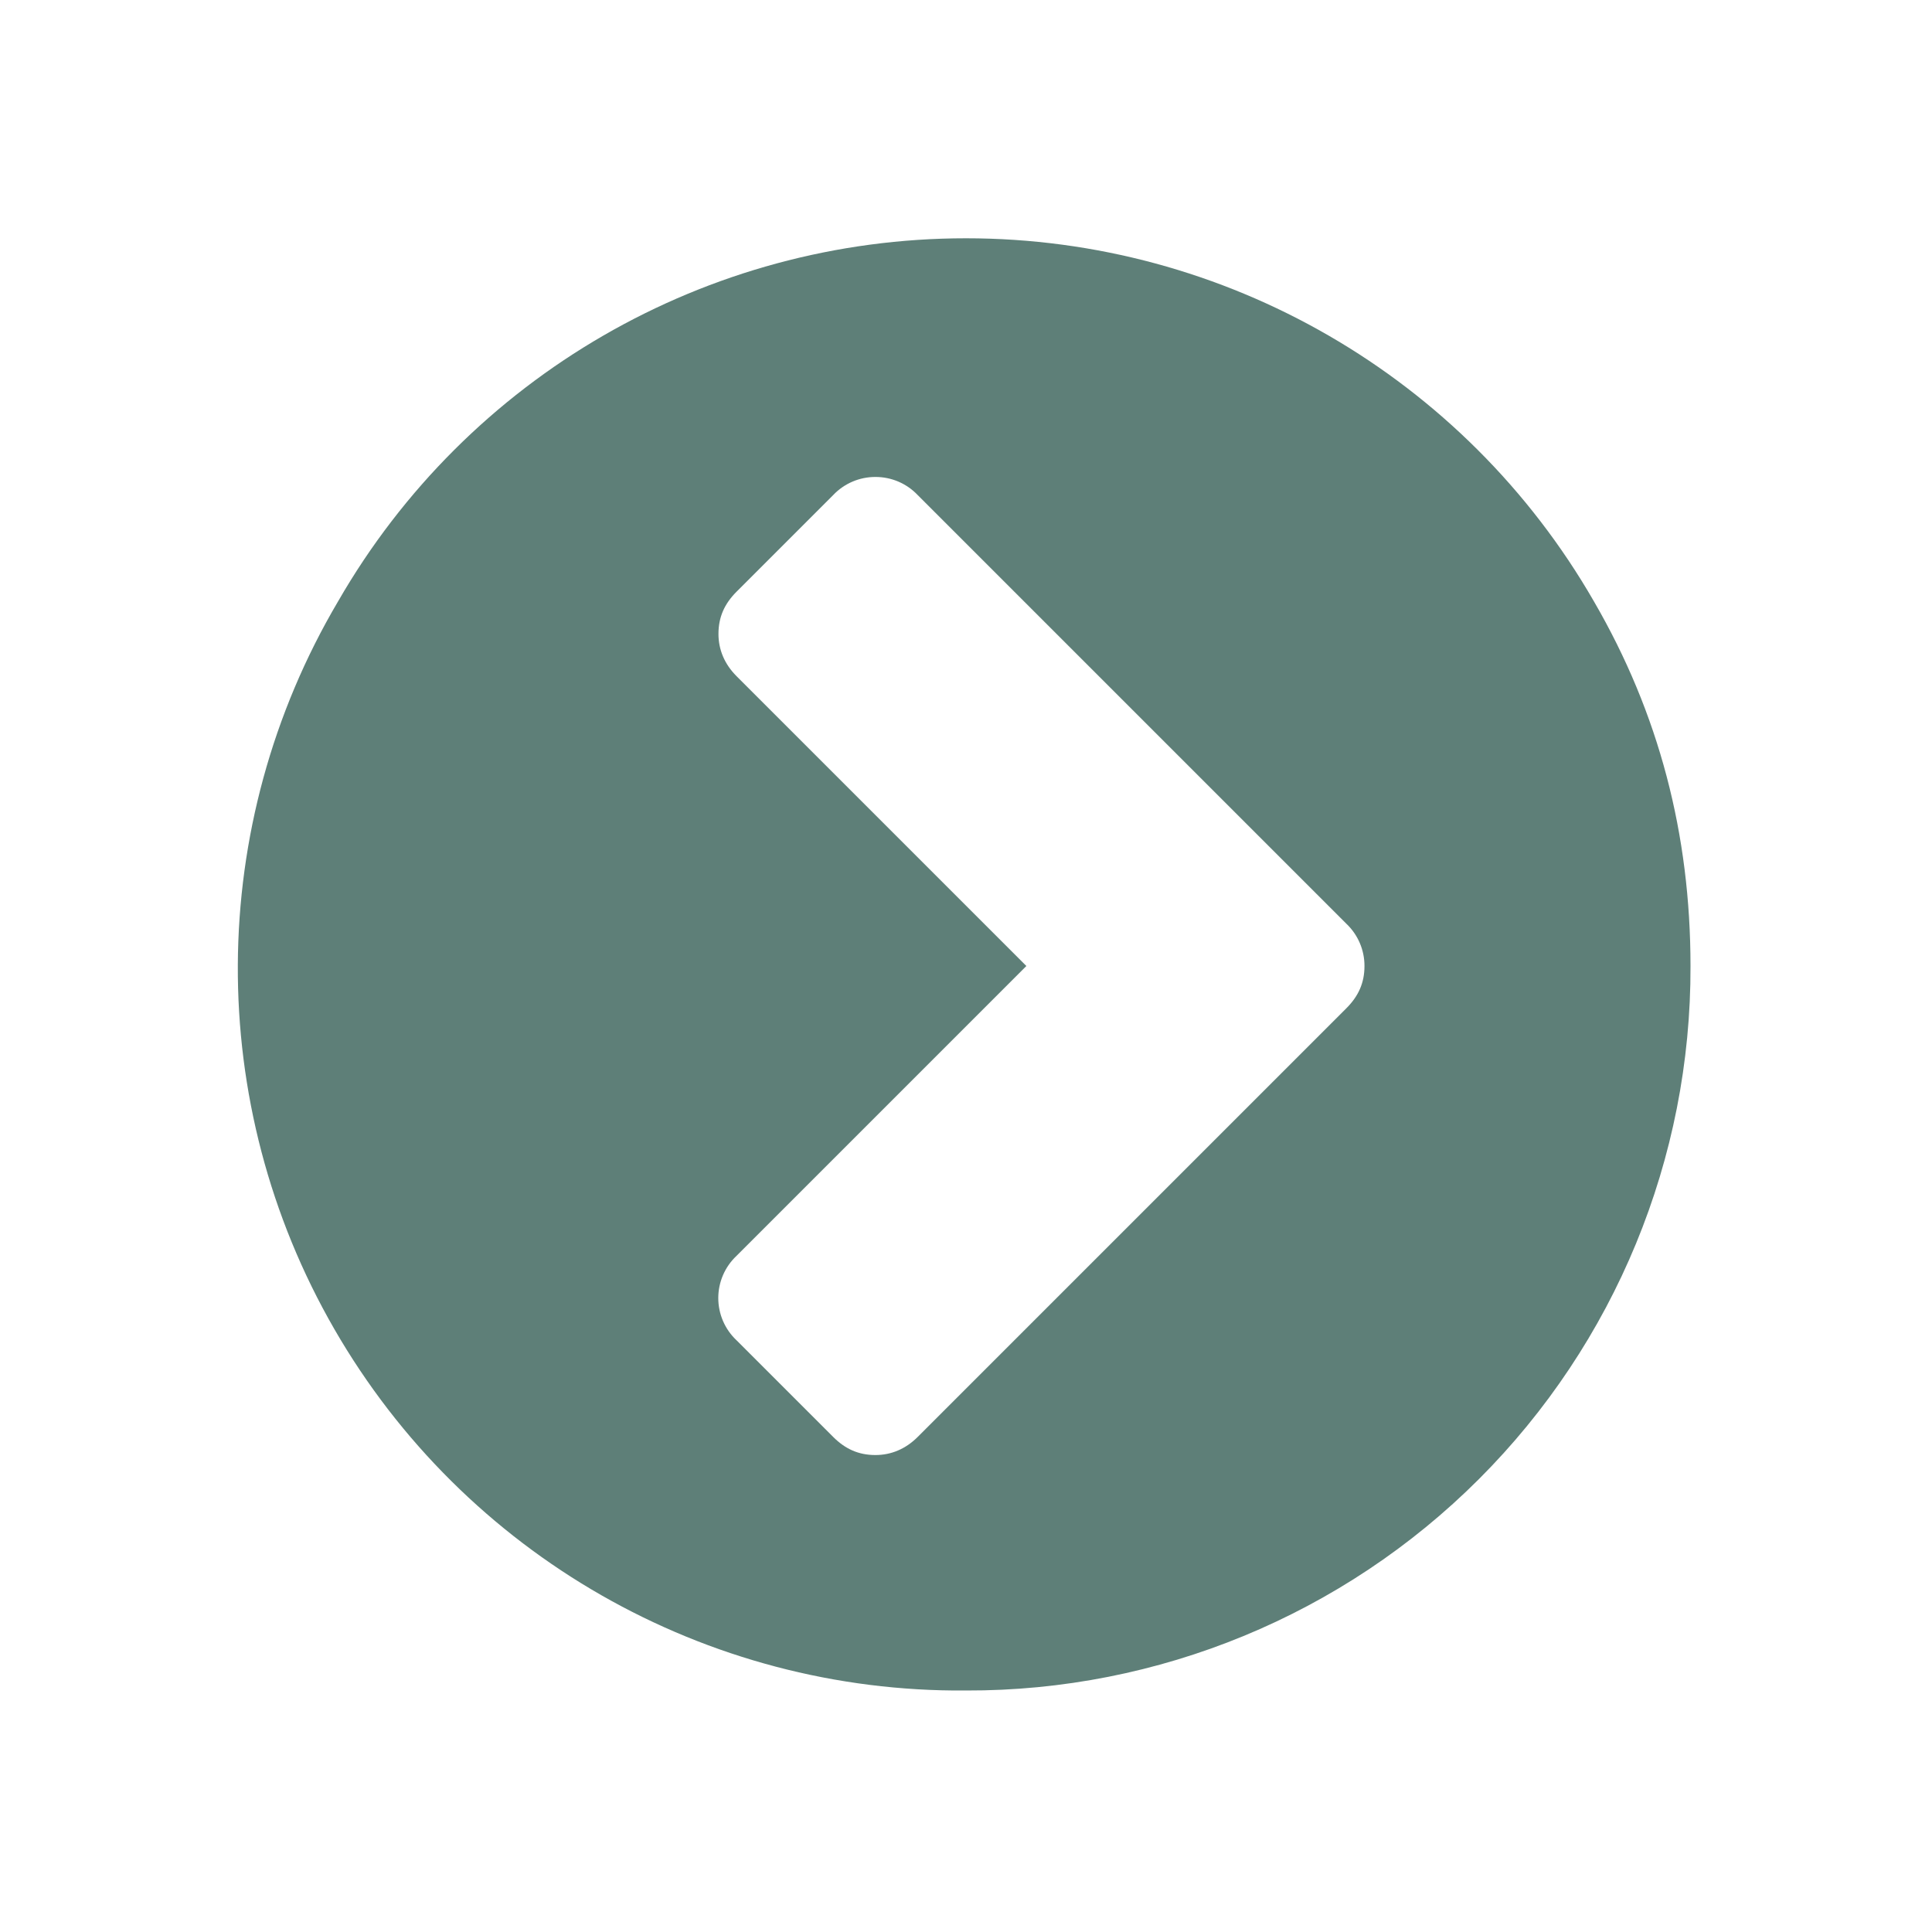
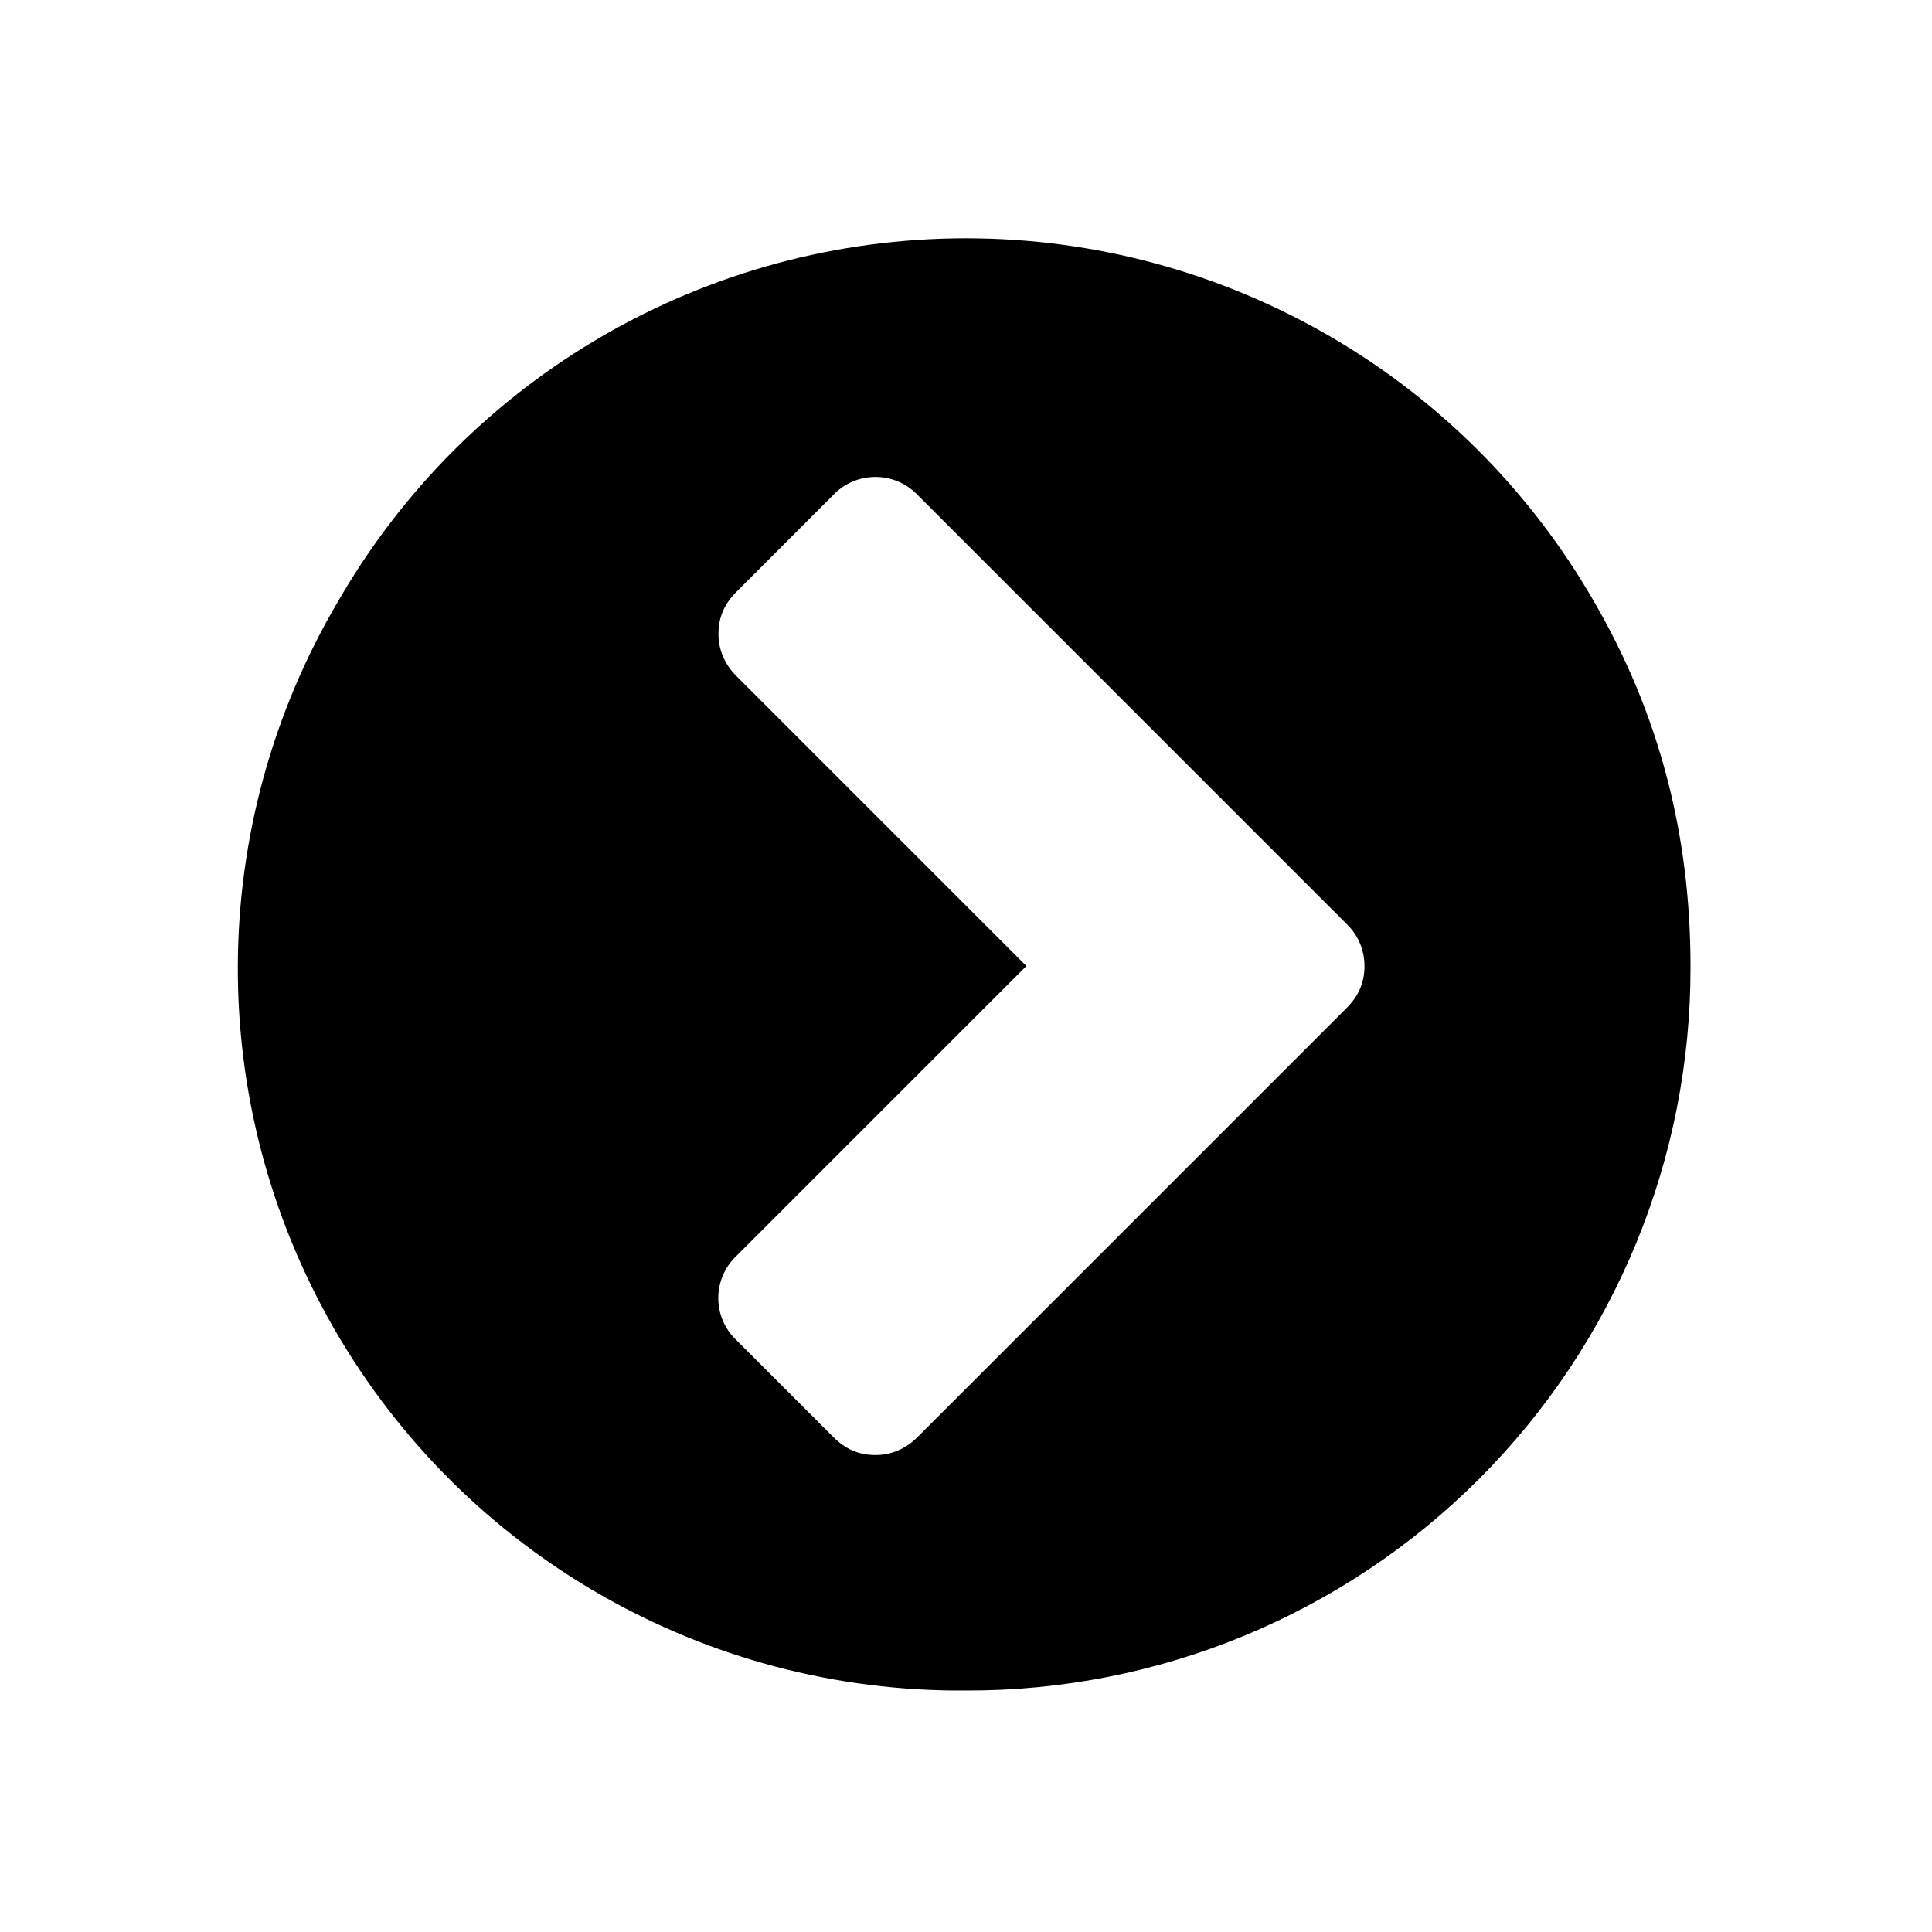
<svg xmlns="http://www.w3.org/2000/svg" xmlns:xlink="http://www.w3.org/1999/xlink" width="16" height="16" viewBox="0 0 16 16">
  <defs>
    <path id="b4kea" d="M810 10232a5.98 5.98 0 0 1-6 6 5.98 5.98 0 0 1-5.2-9.02 6 6 0 0 1 10.4 0c.54.93.8 1.93.8 3.02zm-2.7 0a.48.48 0 0 0-.15-.35l-3.55-3.55a.48.48 0 0 0-.35-.15.48.48 0 0 0-.35.15l-.8.8c-.1.1-.15.21-.15.35 0 .13.05.25.15.35l2.4 2.4-2.4 2.4a.48.48 0 0 0 0 .7l.8.8c.1.1.21.15.35.15.13 0 .25-.05.35-.15l3.55-3.55c.1-.1.15-.21.15-.35z" />
  </defs>
  <g>
    <g transform="translate(-796 -10224)">
-       <use fill="#5e7f78" xlink:href="#b4kea" />
+       <use fill="currentColor" xlink:href="#b4kea" />
    </g>
  </g>
</svg>
